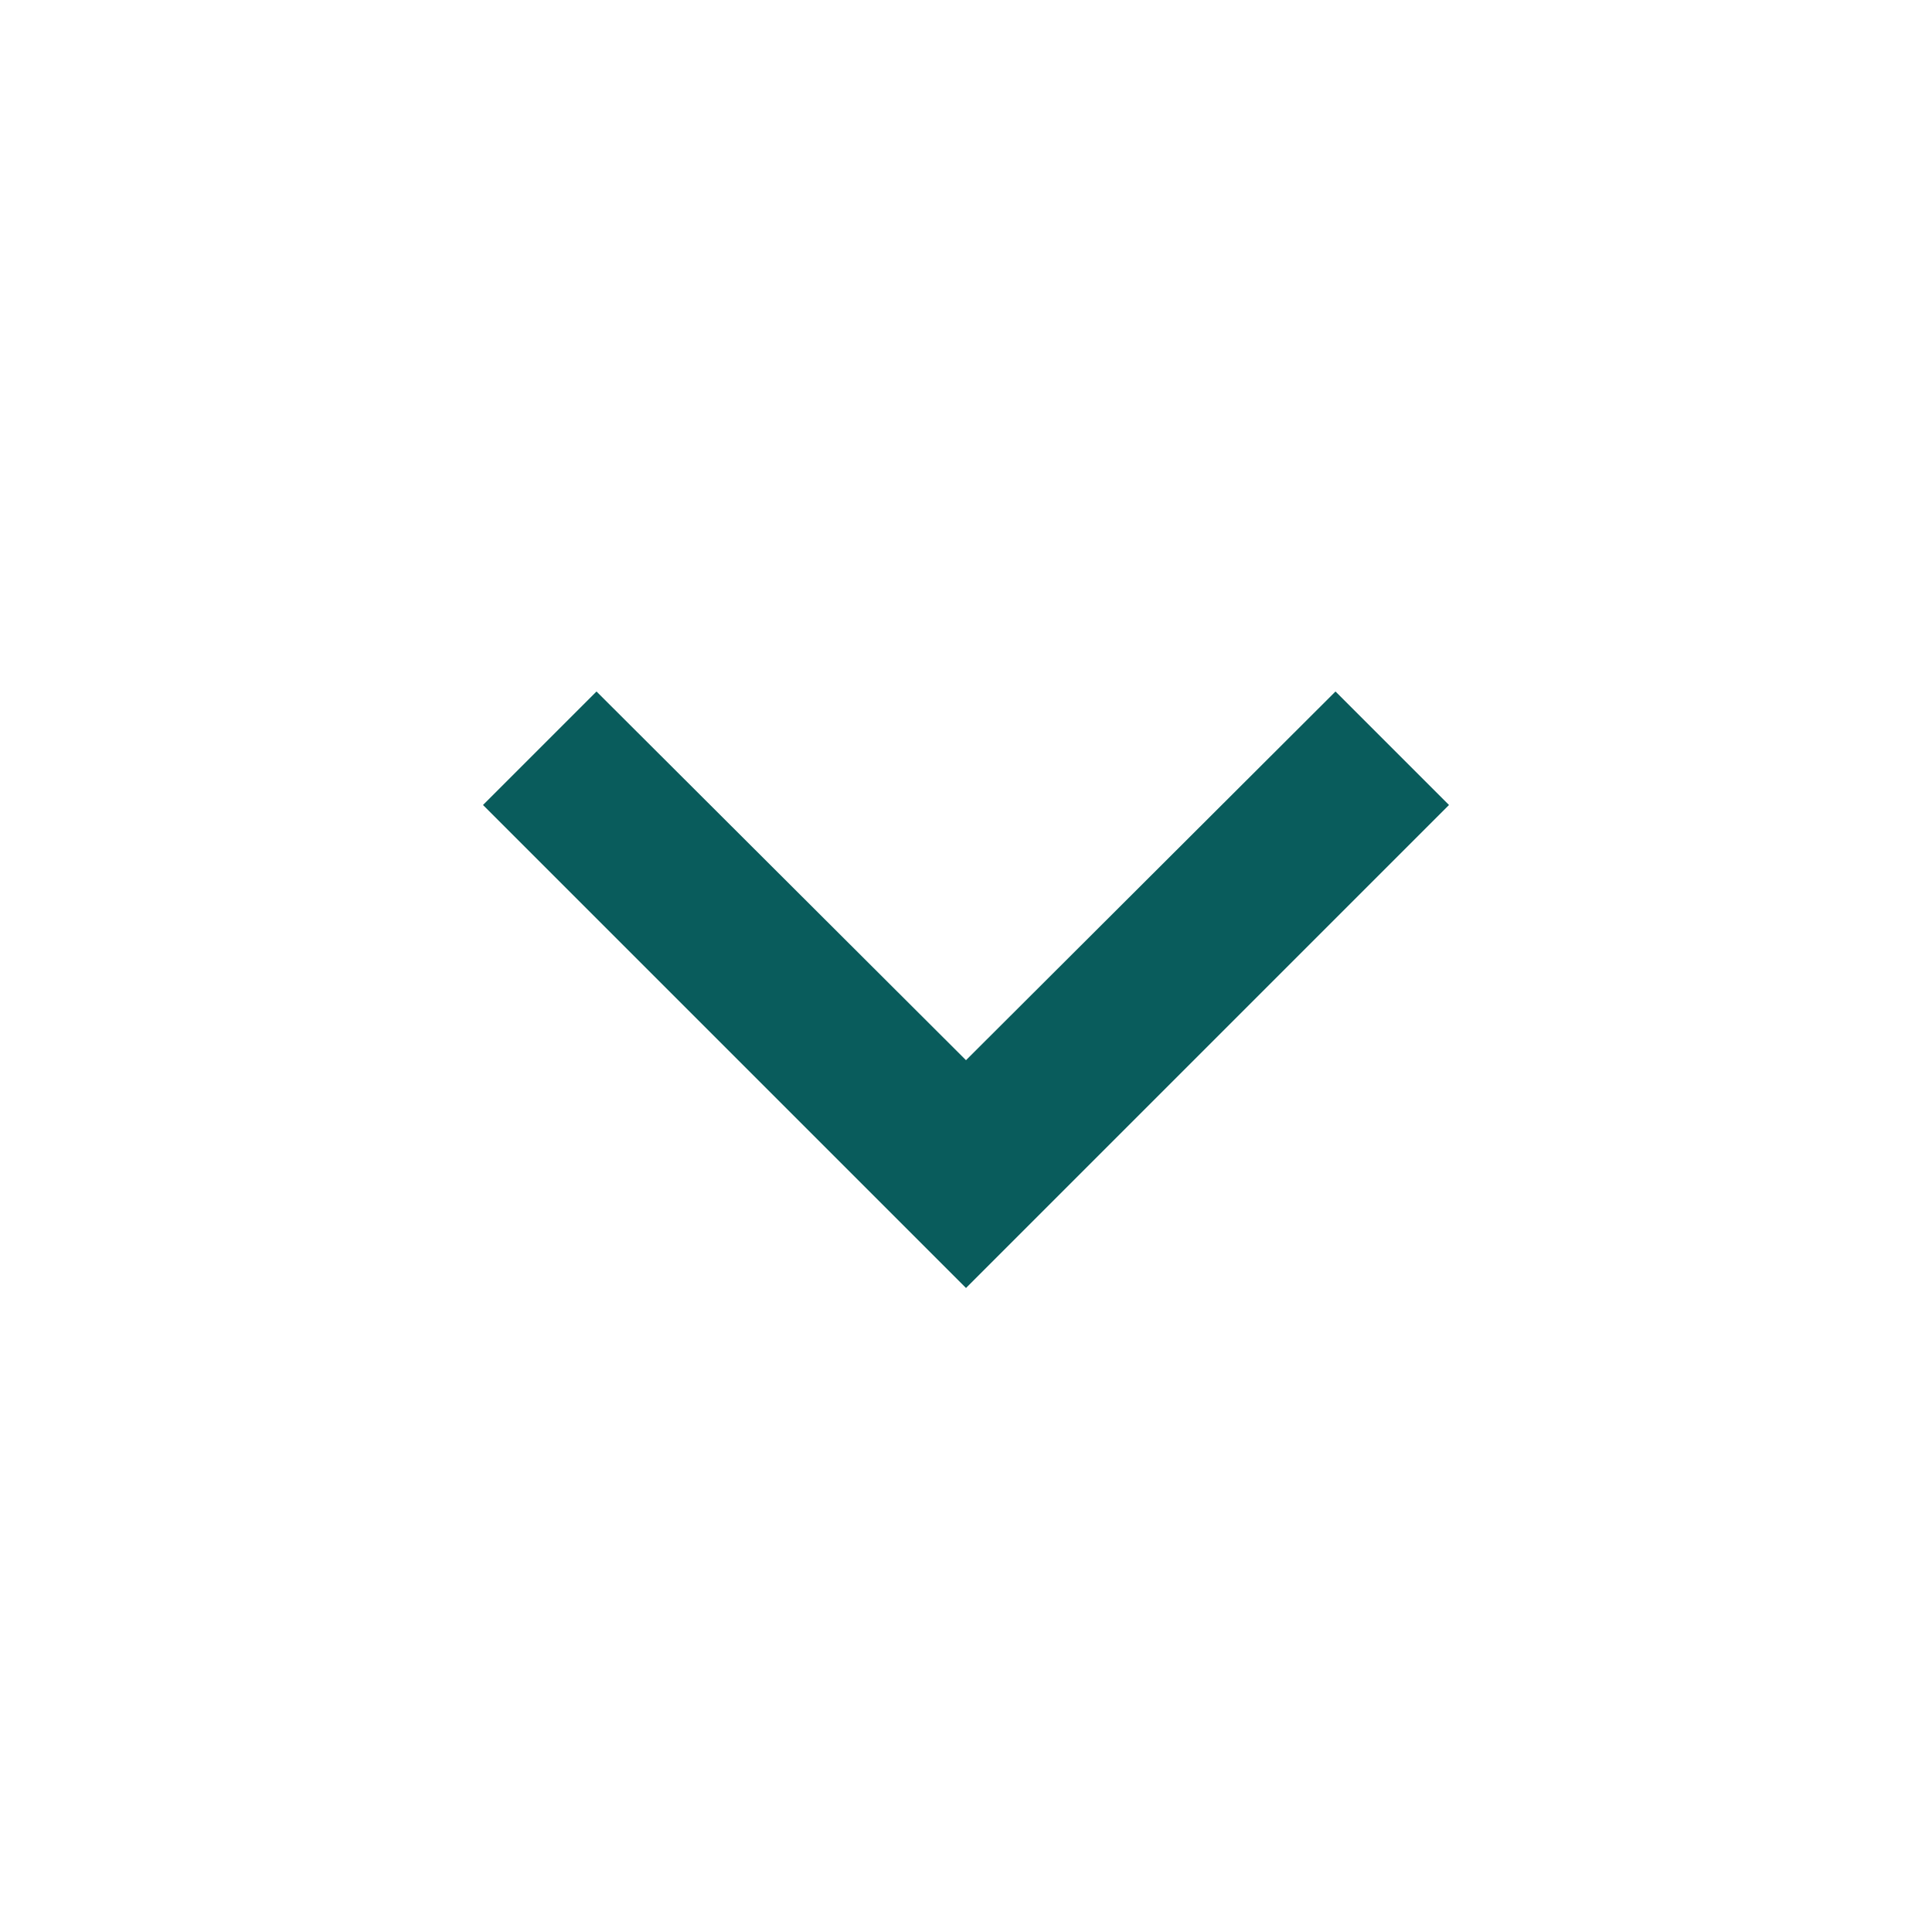
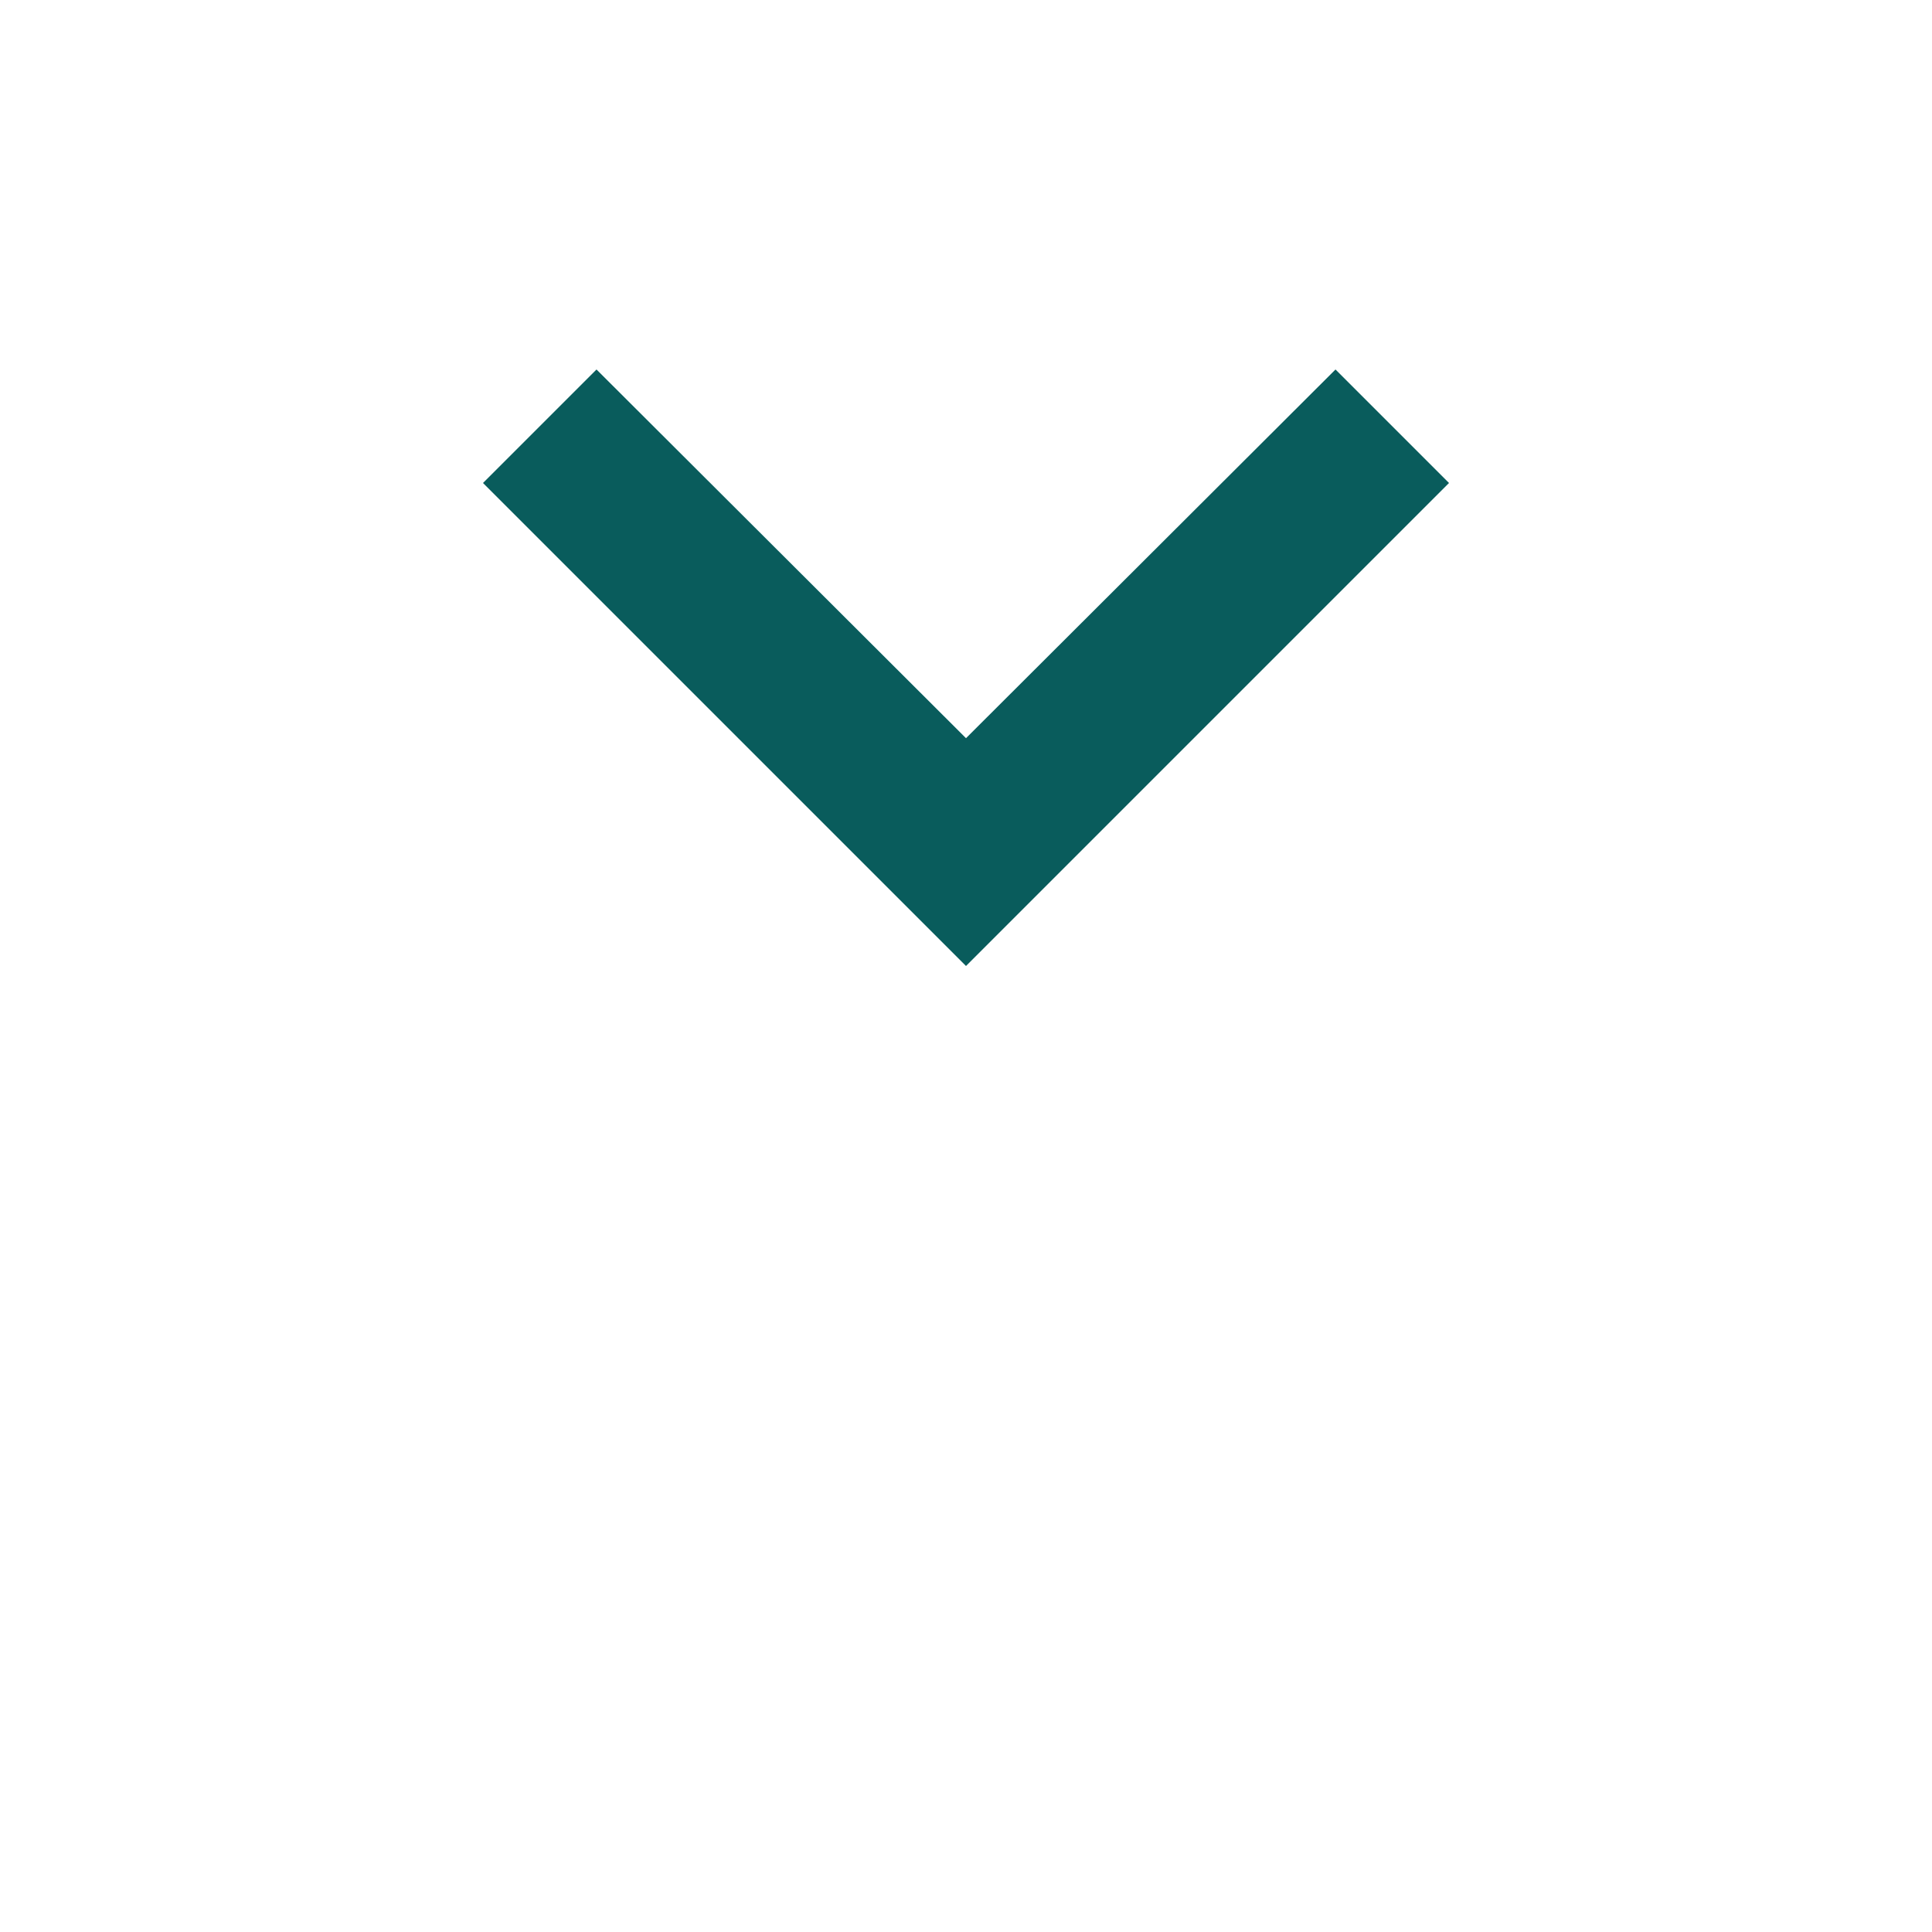
- <svg xmlns="http://www.w3.org/2000/svg" height="24px" viewBox="0 0 24 24" width="24px" fill="#095c5c">
+ <svg xmlns="http://www.w3.org/2000/svg" height="24px" viewBox="0 4 24 24" width="24px" fill="#095c5c">
  <path d="M0 0h24v24H0z" fill="none" />
  <path d="M16.59 8.59L12 13.17 7.41 8.59 6 10l6 6 6-6z" />
</svg>
